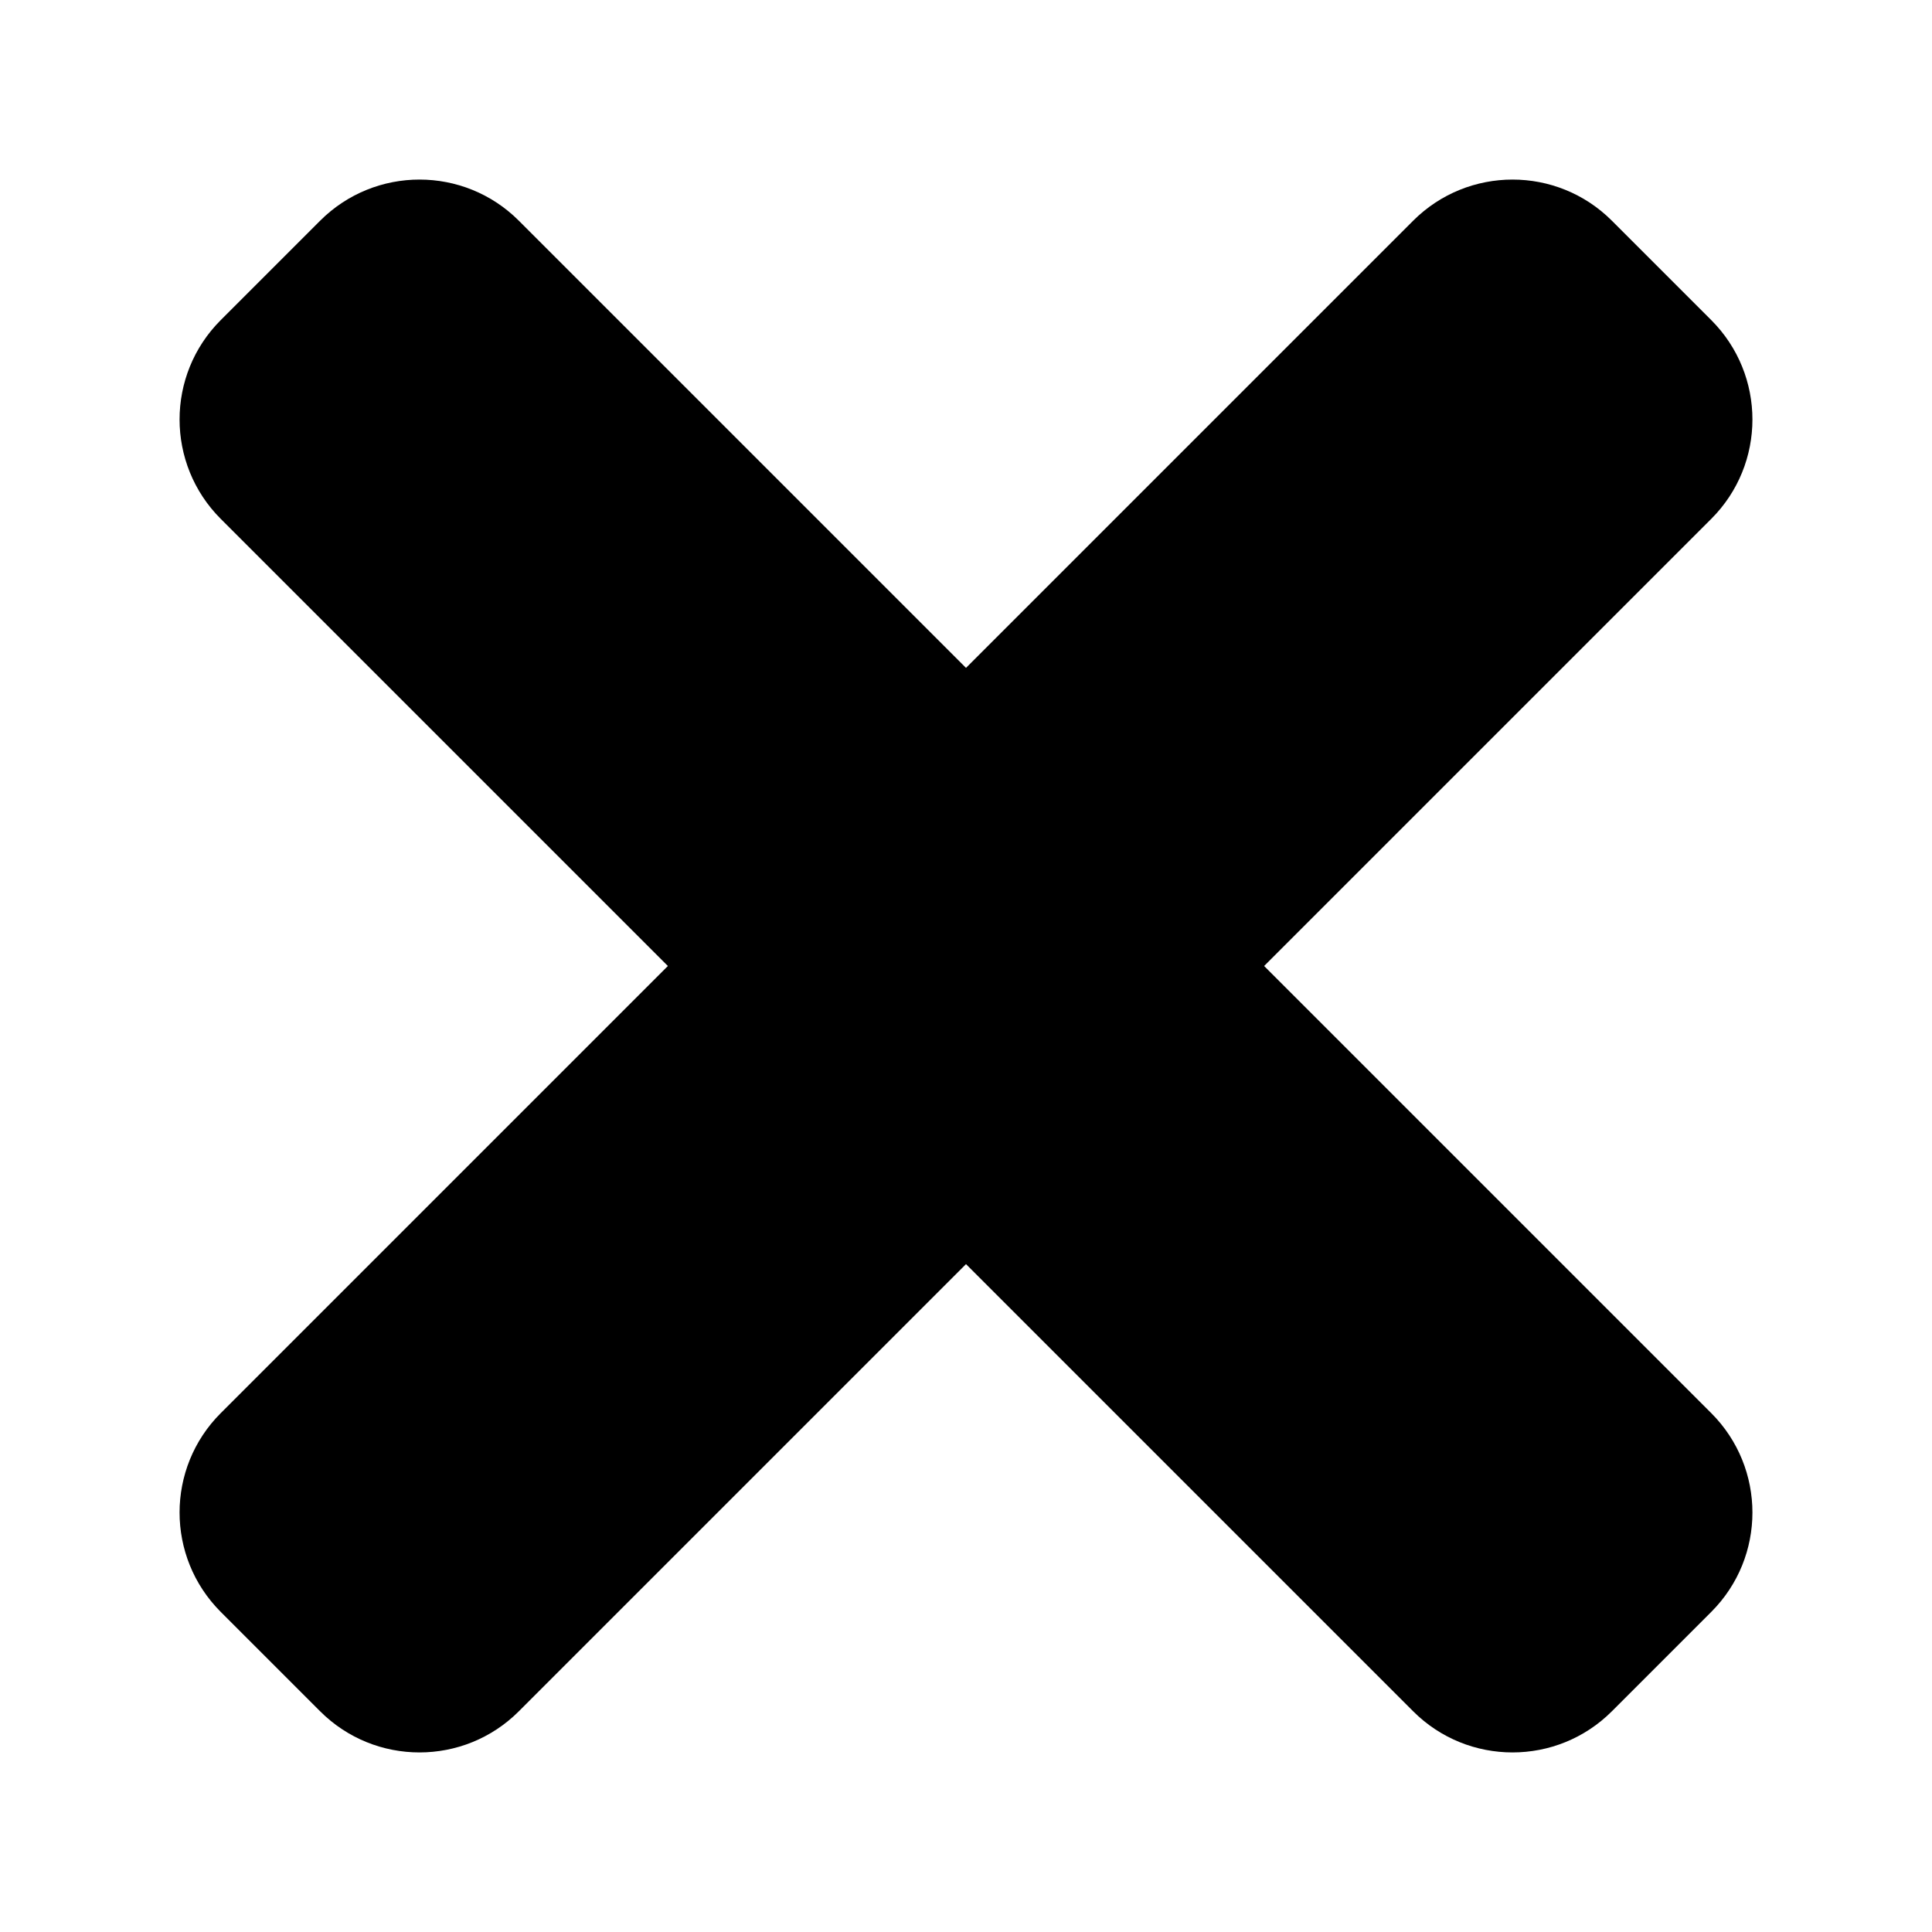
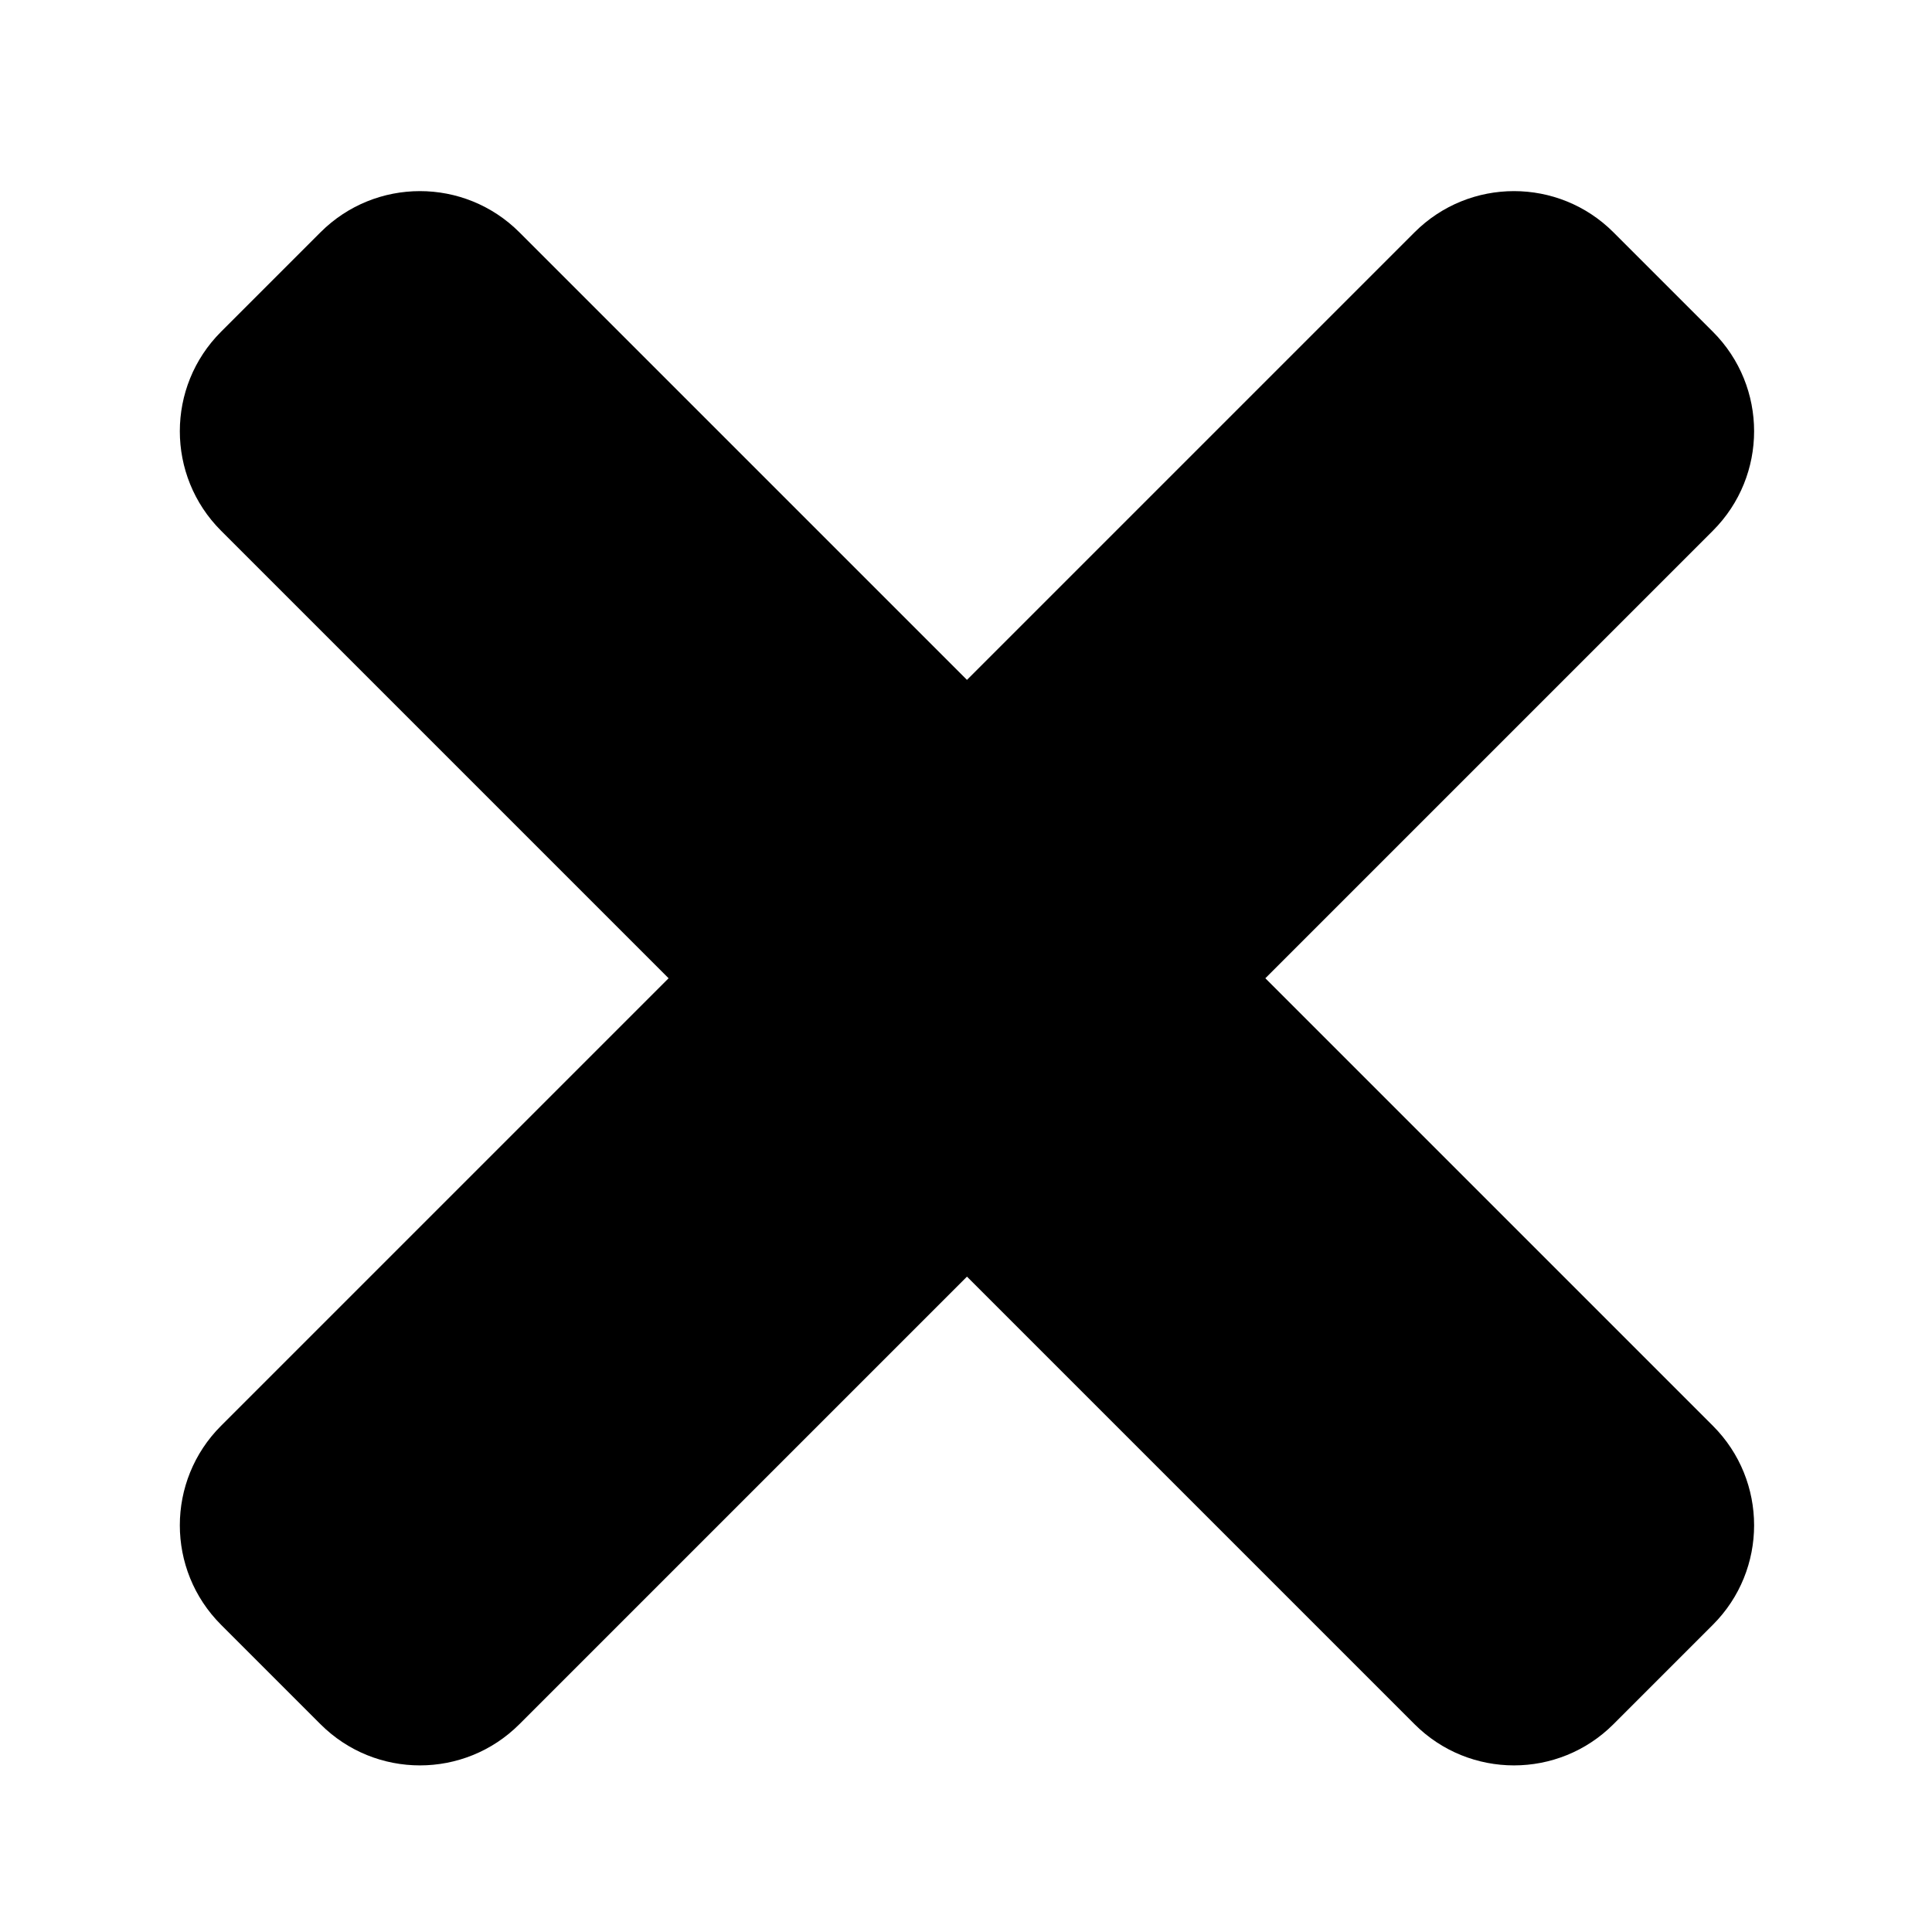
<svg xmlns="http://www.w3.org/2000/svg" version="1.1" width="32" height="32" viewBox="0 0 32 32">
-   <path d="M20.938 16l7.406-7.406c0.909-0.909 0.909-2.382 0-3.292l-1.646-1.646c-0.909-0.909-2.382-0.909-3.292 0l-7.406 7.406-7.406-7.406c-0.909-0.909-2.382-0.909-3.292 0l-1.646 1.646c-0.909 0.909-0.909 2.382 0 3.292l7.406 7.406-7.406 7.406c-0.909 0.909-0.909 2.382 0 3.292l1.646 1.646c0.909 0.909 2.383 0.909 3.292 0l7.406-7.406 7.406 7.406c0.909 0.909 2.383 0.909 3.292 0l1.646-1.646c0.909-0.909 0.909-2.382 0-3.292l-7.406-7.406z" />
+   <path d="M20.958 16.203l7.413-7.413c0.91-0.91 0.91-2.385 0-3.295l-1.647-1.647c-0.91-0.91-2.385-0.91-3.295 0l-7.413 7.413-7.413-7.413c-0.91-0.91-2.385-0.91-3.295 0l-1.647 1.647c-0.91 0.91-0.91 2.385 0 3.295l7.413 7.413-7.413 7.413c-0.91 0.91-0.91 2.385 0 3.295l1.647 1.647c0.91 0.91 2.385 0.91 3.295 0l7.413-7.413 7.413 7.413c0.91 0.91 2.385 0.91 3.295 0l1.647-1.647c0.91-0.91 0.91-2.385 0-3.295l-7.413-7.413z" />
</svg>
